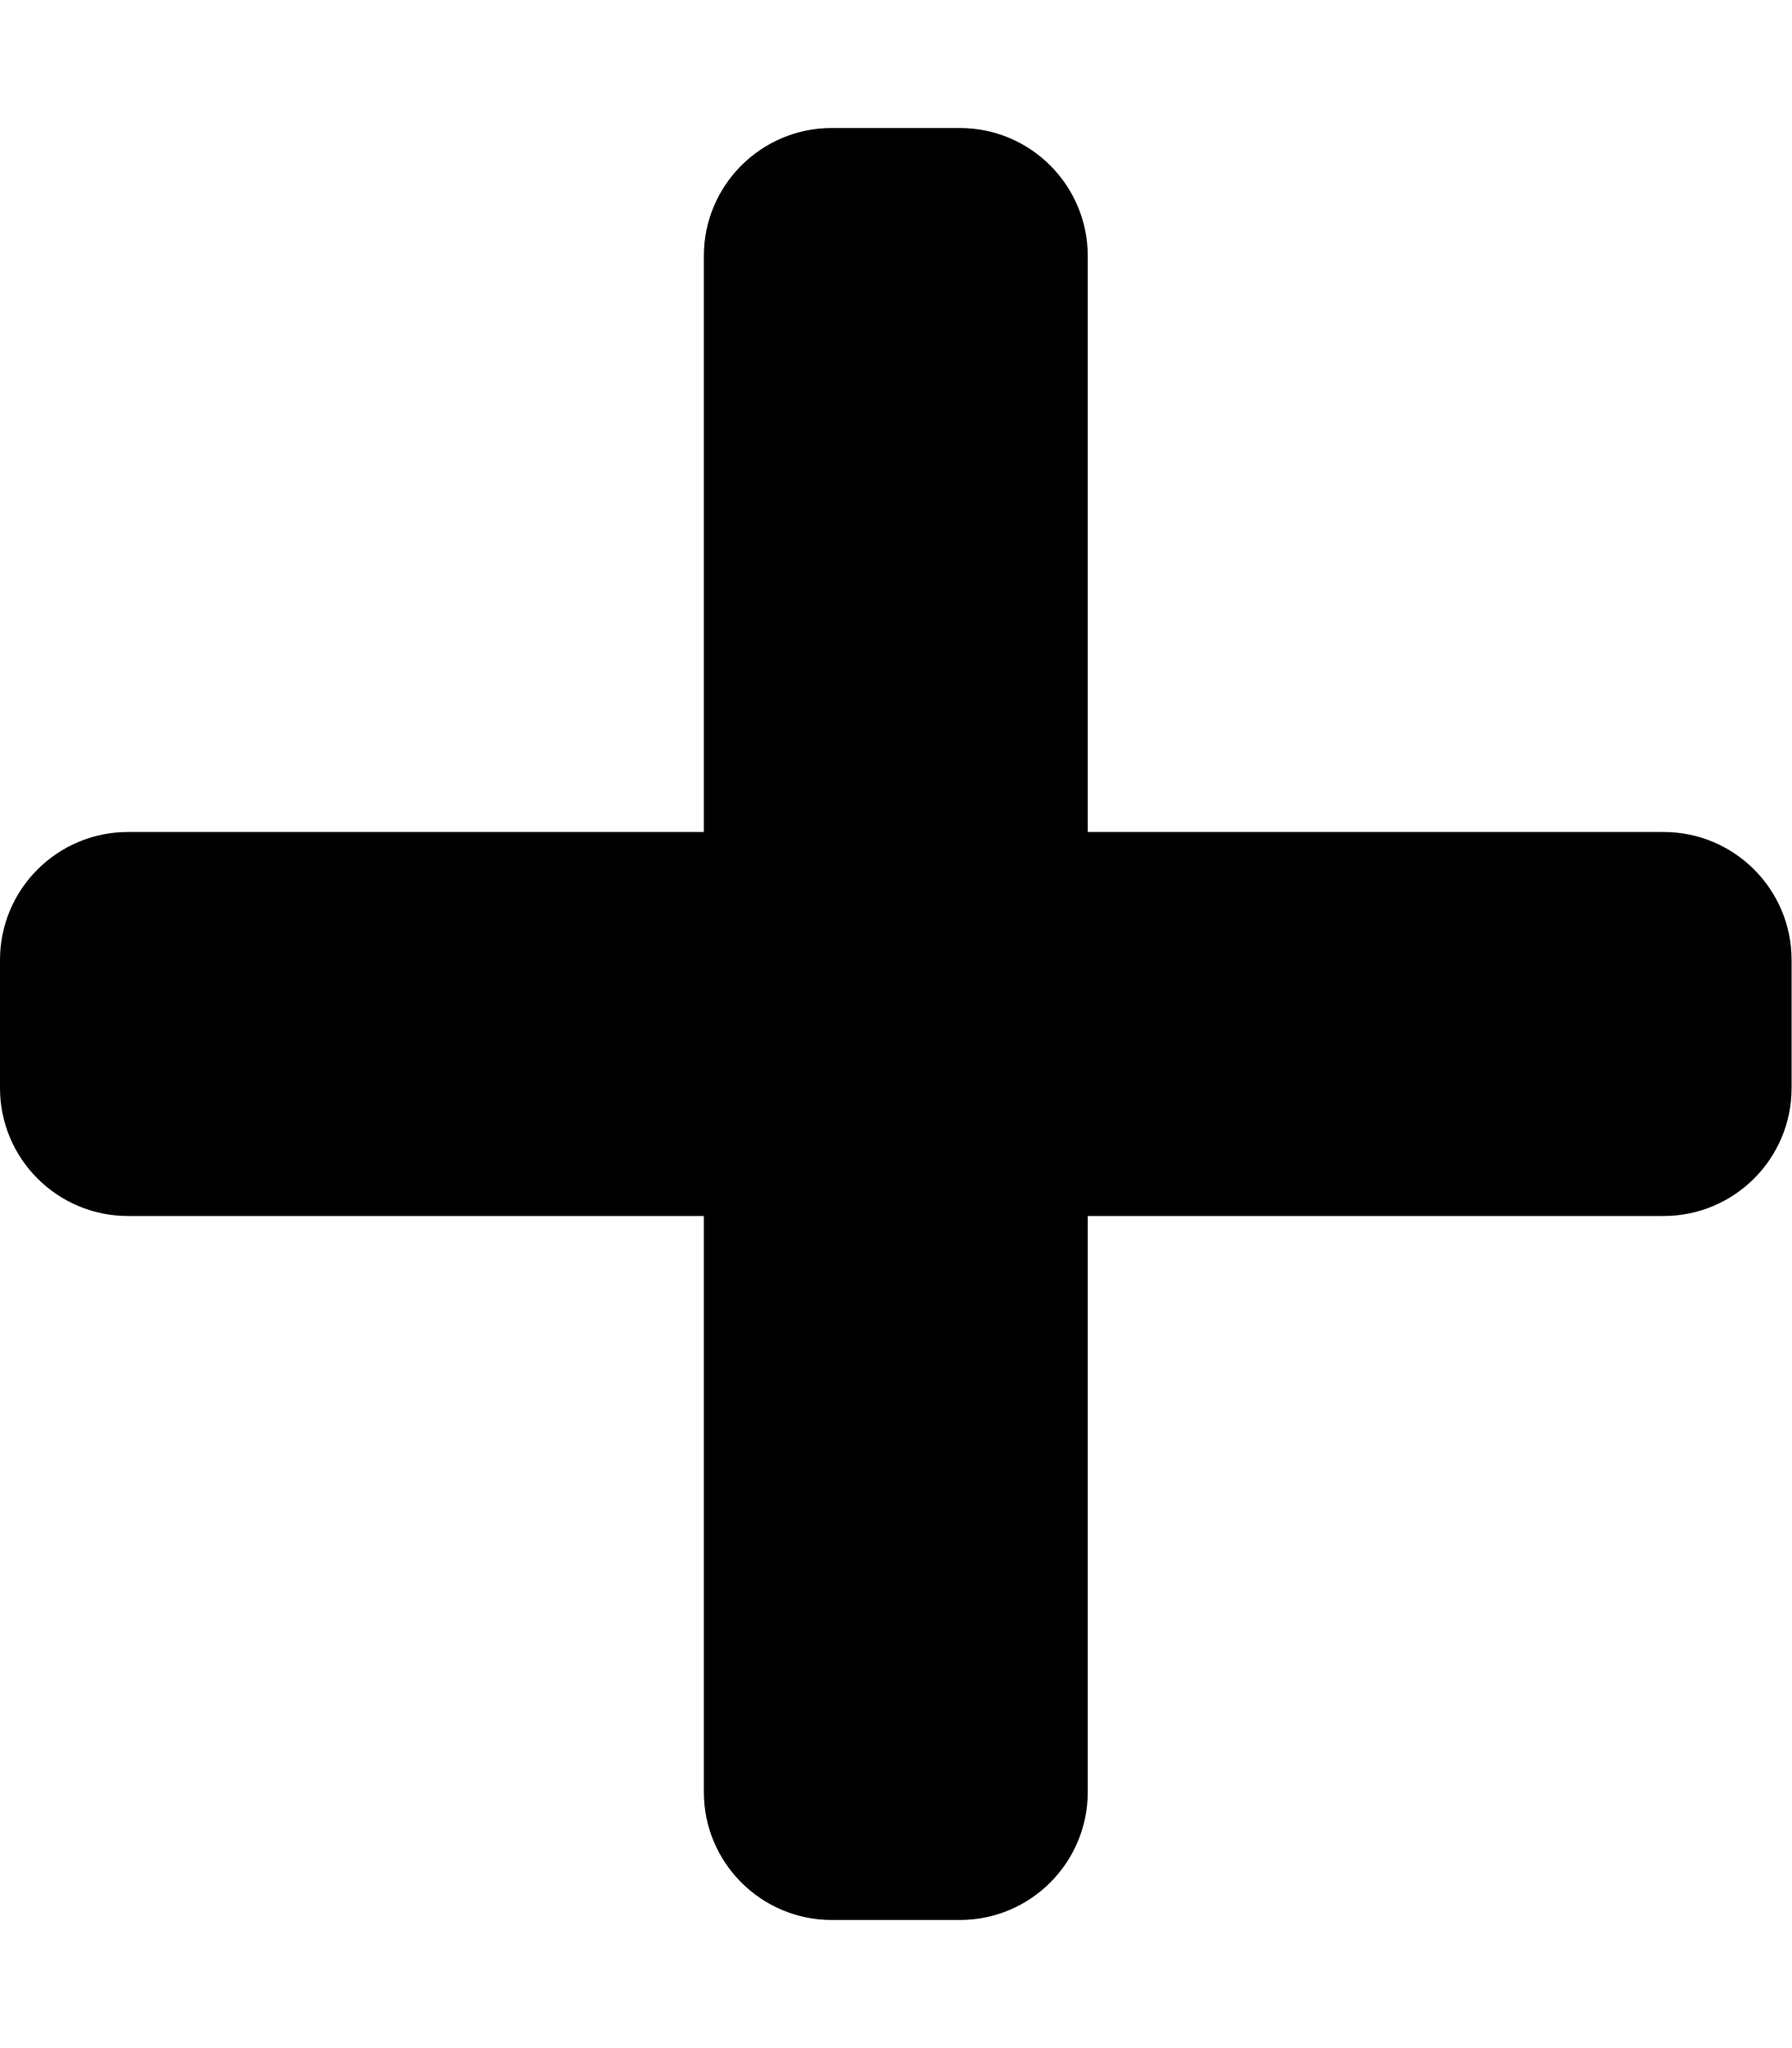
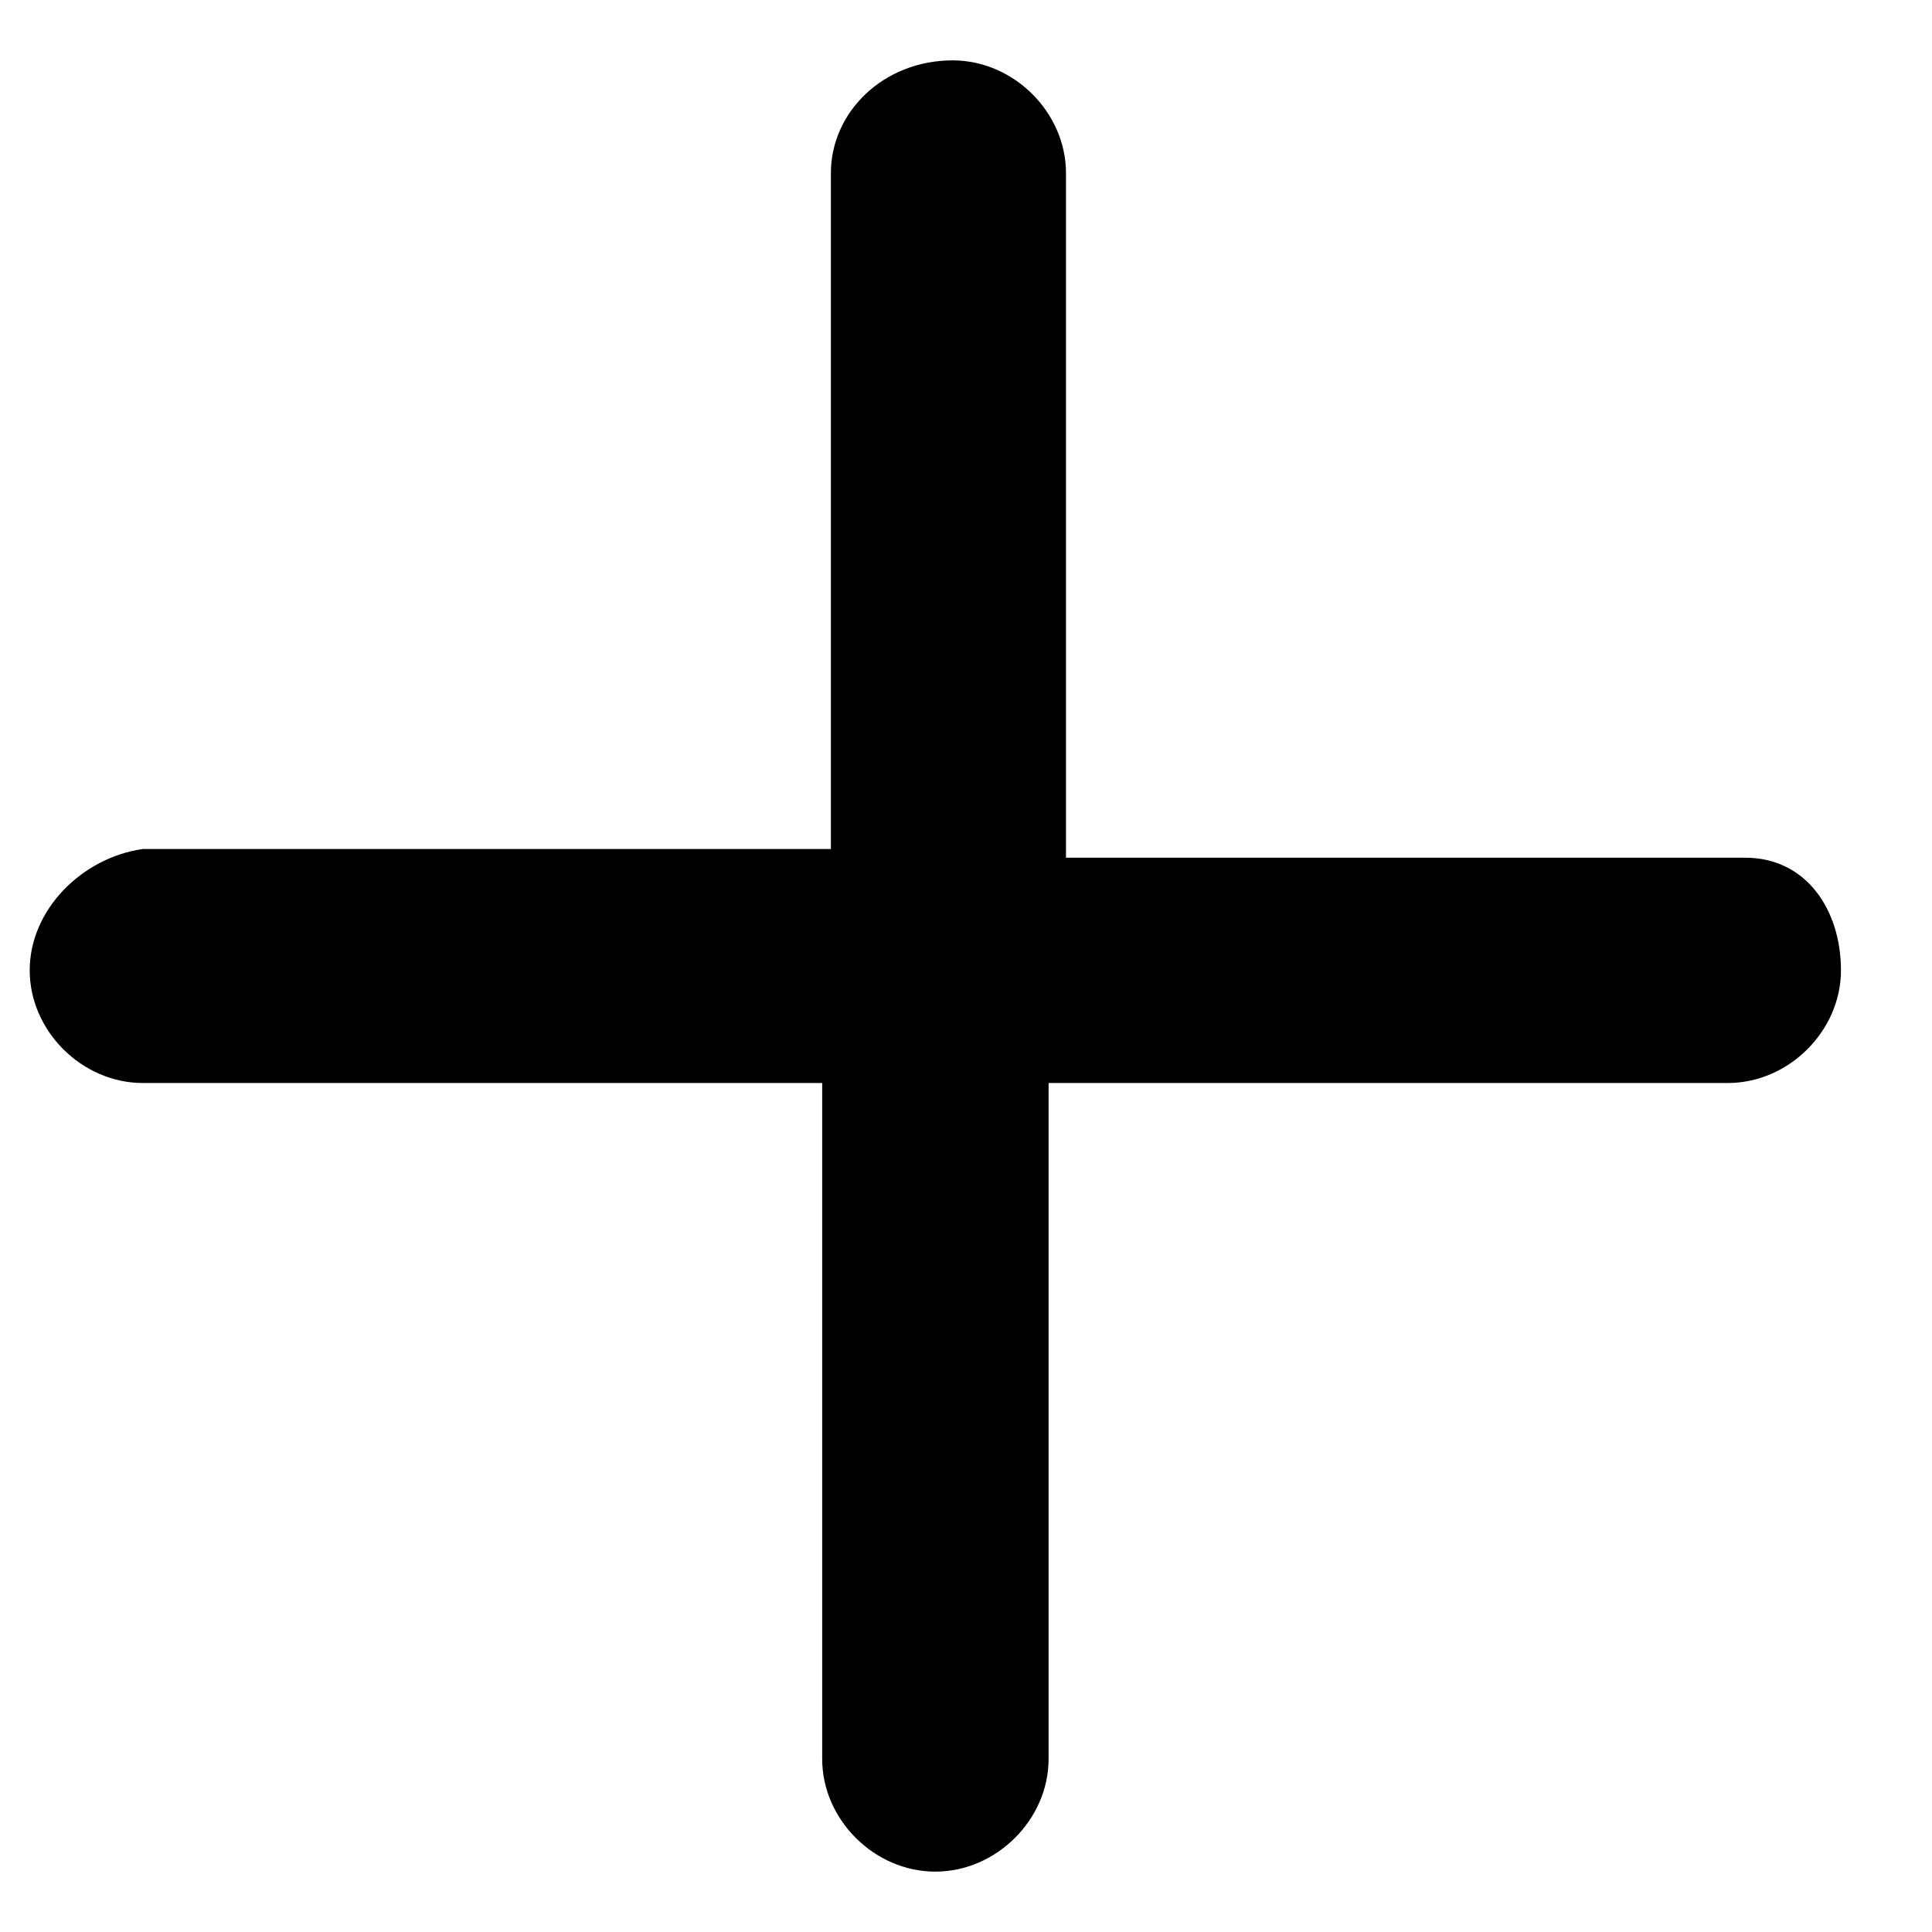
- <svg xmlns="http://www.w3.org/2000/svg" aria-hidden="true" focusable="false" data-prefix="fas" data-icon="plus" class="svg-inline--fa fa-plus fa-w-14" role="img" viewBox="0 0 448 512">
-   <path fill="currentColor" d="M416 208H272V64c0-17.67-14.33-32-32-32h-32c-17.67 0-32 14.33-32 32v144H32c-17.67 0-32 14.33-32 32v32c0 17.67 14.33 32 32 32h144v144c0 17.67 14.33 32 32 32h32c17.67 0 32-14.33 32-32V304h144c17.67 0 32-14.33 32-32v-32c0-17.67-14.33-32-32-32z" />
+ <svg xmlns="http://www.w3.org/2000/svg" width="16" height="16" viewBox="0 0 16 16" fill="none">
+   <path d="M14.453 7.103L8.828 7.103L8.828 1.433C8.828 0.931 8.395 0.5 7.89 0.5C7.313 0.5 6.881 0.931 6.881 1.433L6.881 7.031L1.183 7.031C0.679 7.103 0.246 7.533 0.246 8.036C0.246 8.538 0.679 8.969 1.183 8.969L6.809 8.969L6.809 14.567C6.809 15.069 7.241 15.5 7.746 15.5C8.251 15.5 8.684 15.069 8.684 14.567L8.684 8.969L14.309 8.969C14.813 8.969 15.246 8.538 15.246 8.036C15.246 7.533 14.957 7.103 14.453 7.103Z" fill="currentColor" />
</svg>
